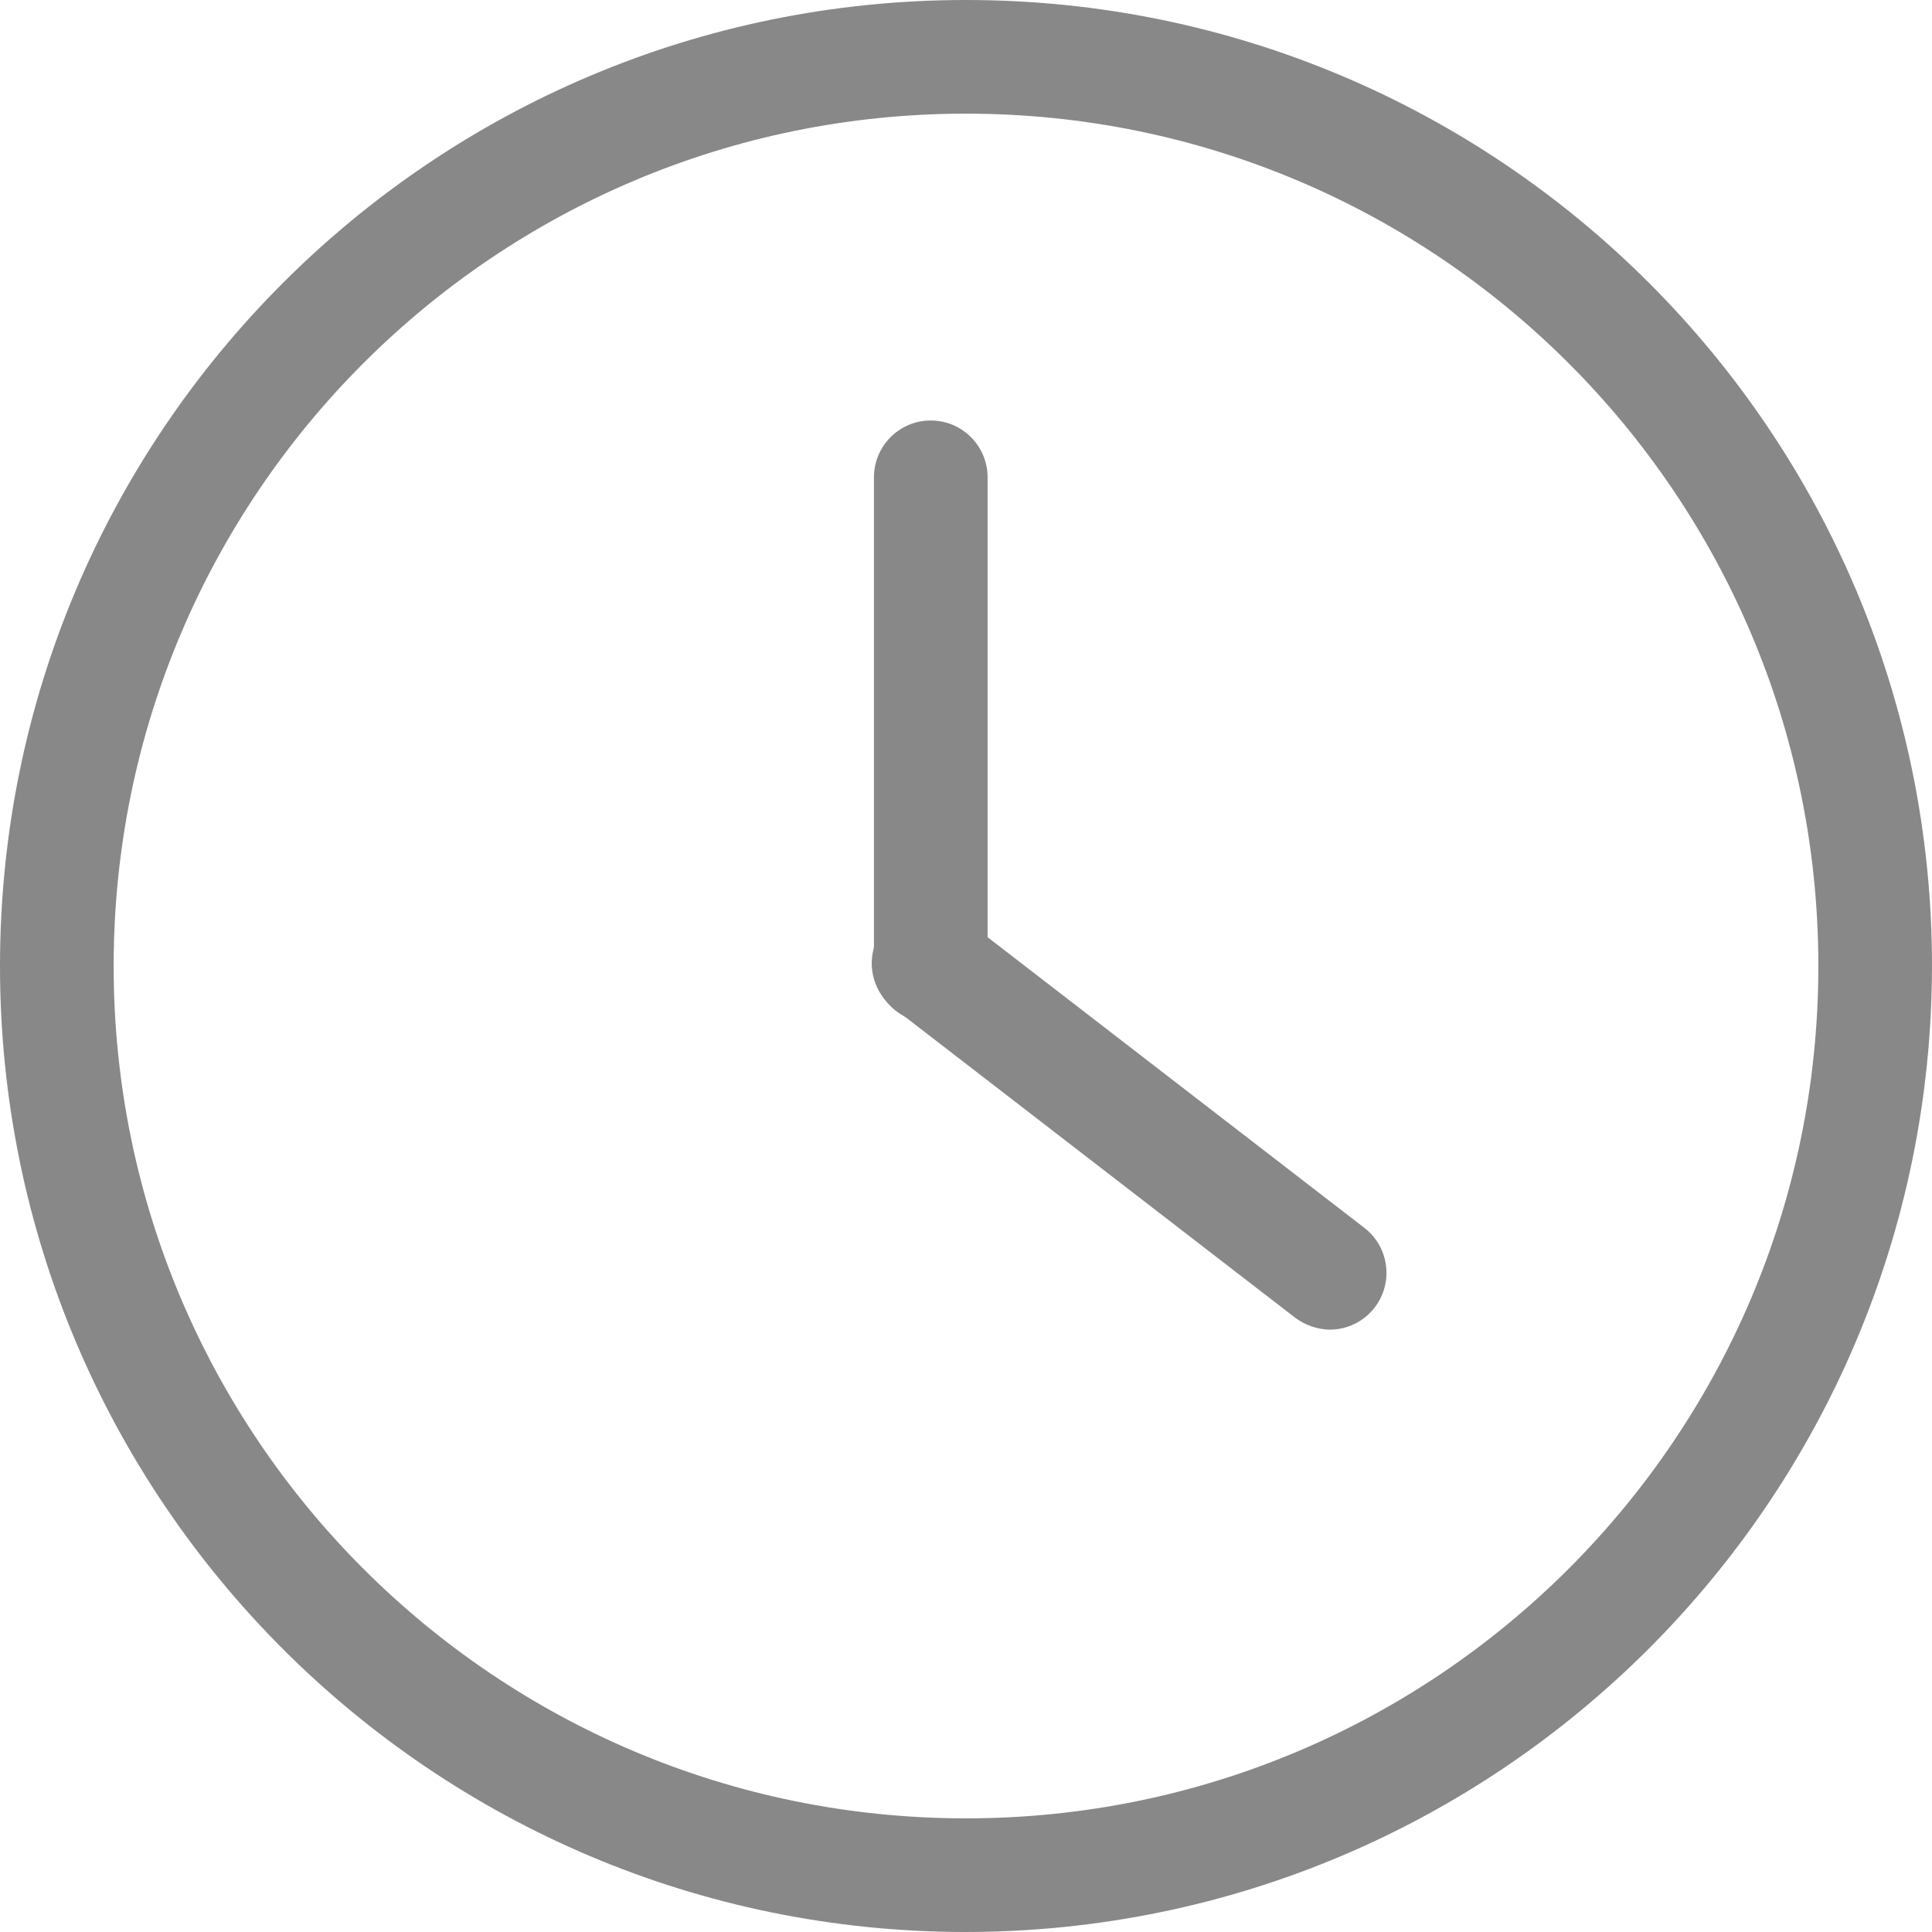
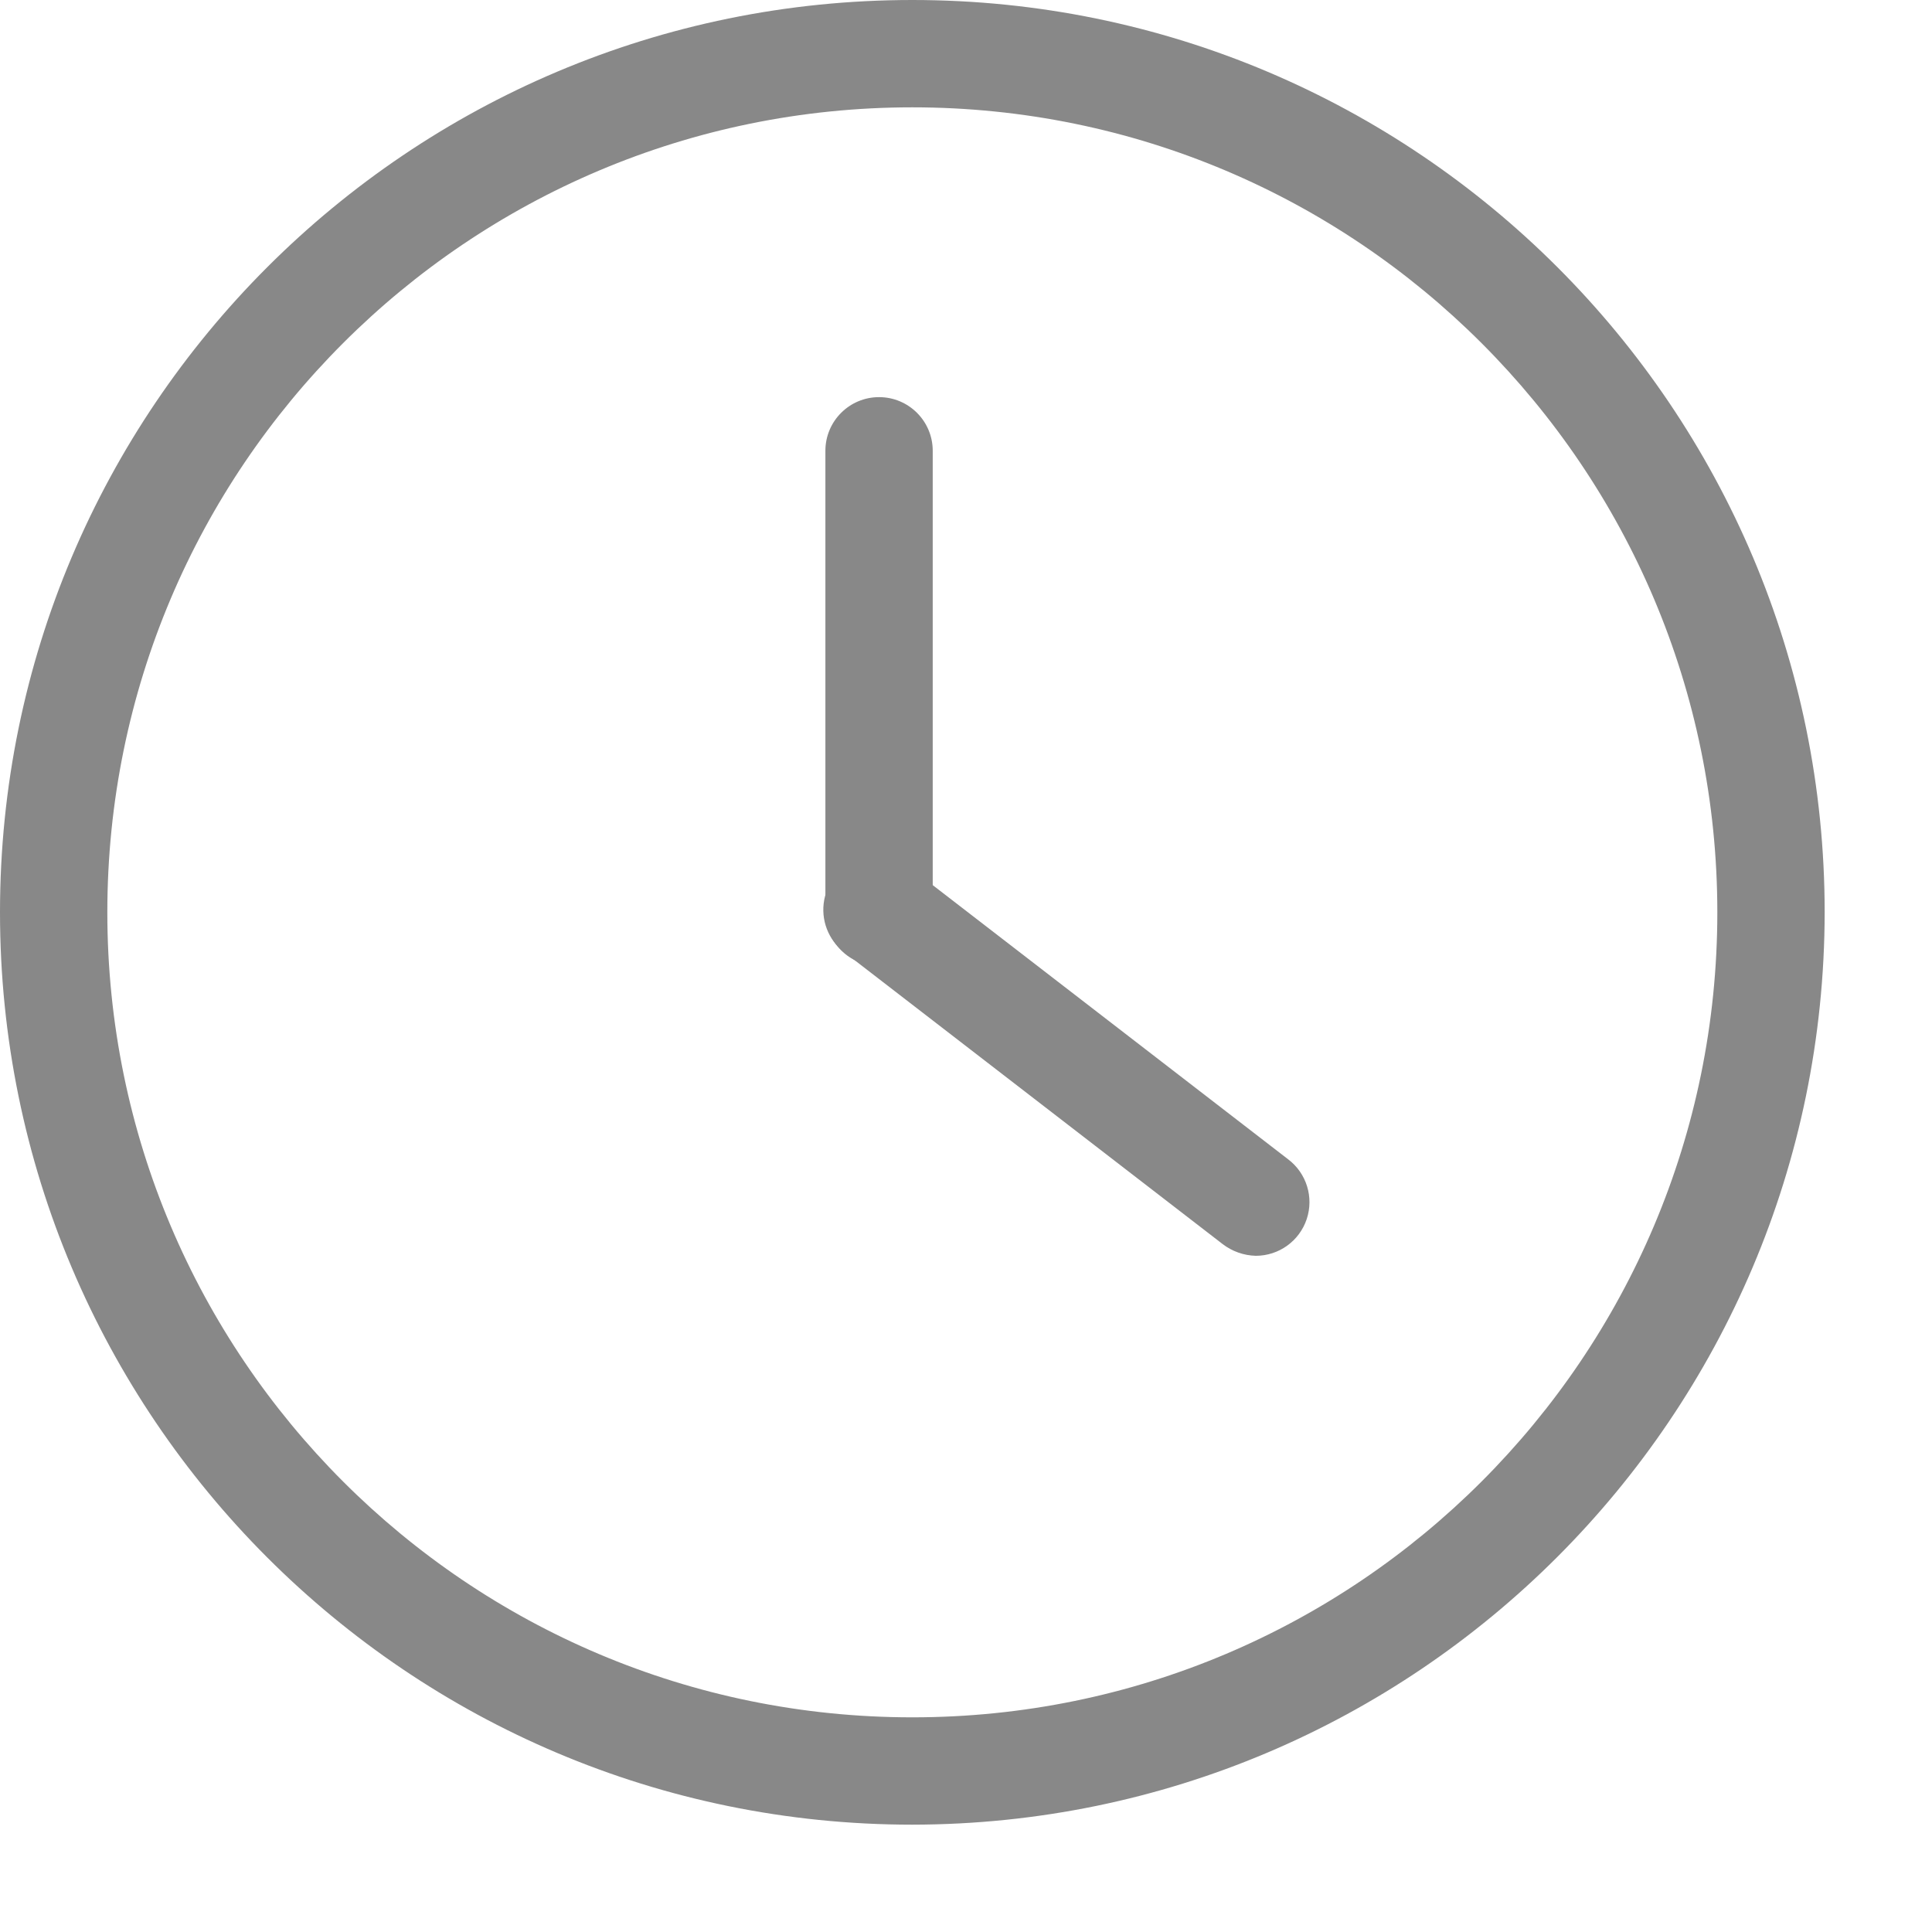
- <svg xmlns="http://www.w3.org/2000/svg" width="17" height="17" viewBox="0 0 17 17">
+ <svg xmlns="http://www.w3.org/2000/svg" width="17" height="17" viewBox="0 0 18 18">
  <path d="M8.5,17A8.5,8.5,0,1,1,17,8.5,8.51,8.51,0,0,1,8.5,17Zm0-16A7.5,7.5,0,1,0,16,8.5,7.5,7.5,0,0,0,8.5,1Z" fill="#888" />
  <line x1="8.19" y1="8.49" x2="8.19" y2="4.2" fill="#888" />
  <path d="M8.19,9a.5.5,0,0,1-.5-.5V4.2a.5.5,0,0,1,1,0V8.49A.5.5,0,0,1,8.19,9Z" fill="#888" />
  <line x1="8.19" y1="8.49" x2="11.7" y2="11.2" fill="#888" />
  <path d="M11.7,11.7a.53.53,0,0,1-.31-.11l-3.5-2.7A.5.5,0,1,1,8.5,8.1L12,10.8a.5.5,0,0,1-.3.9Z" fill="#888" />
</svg>
